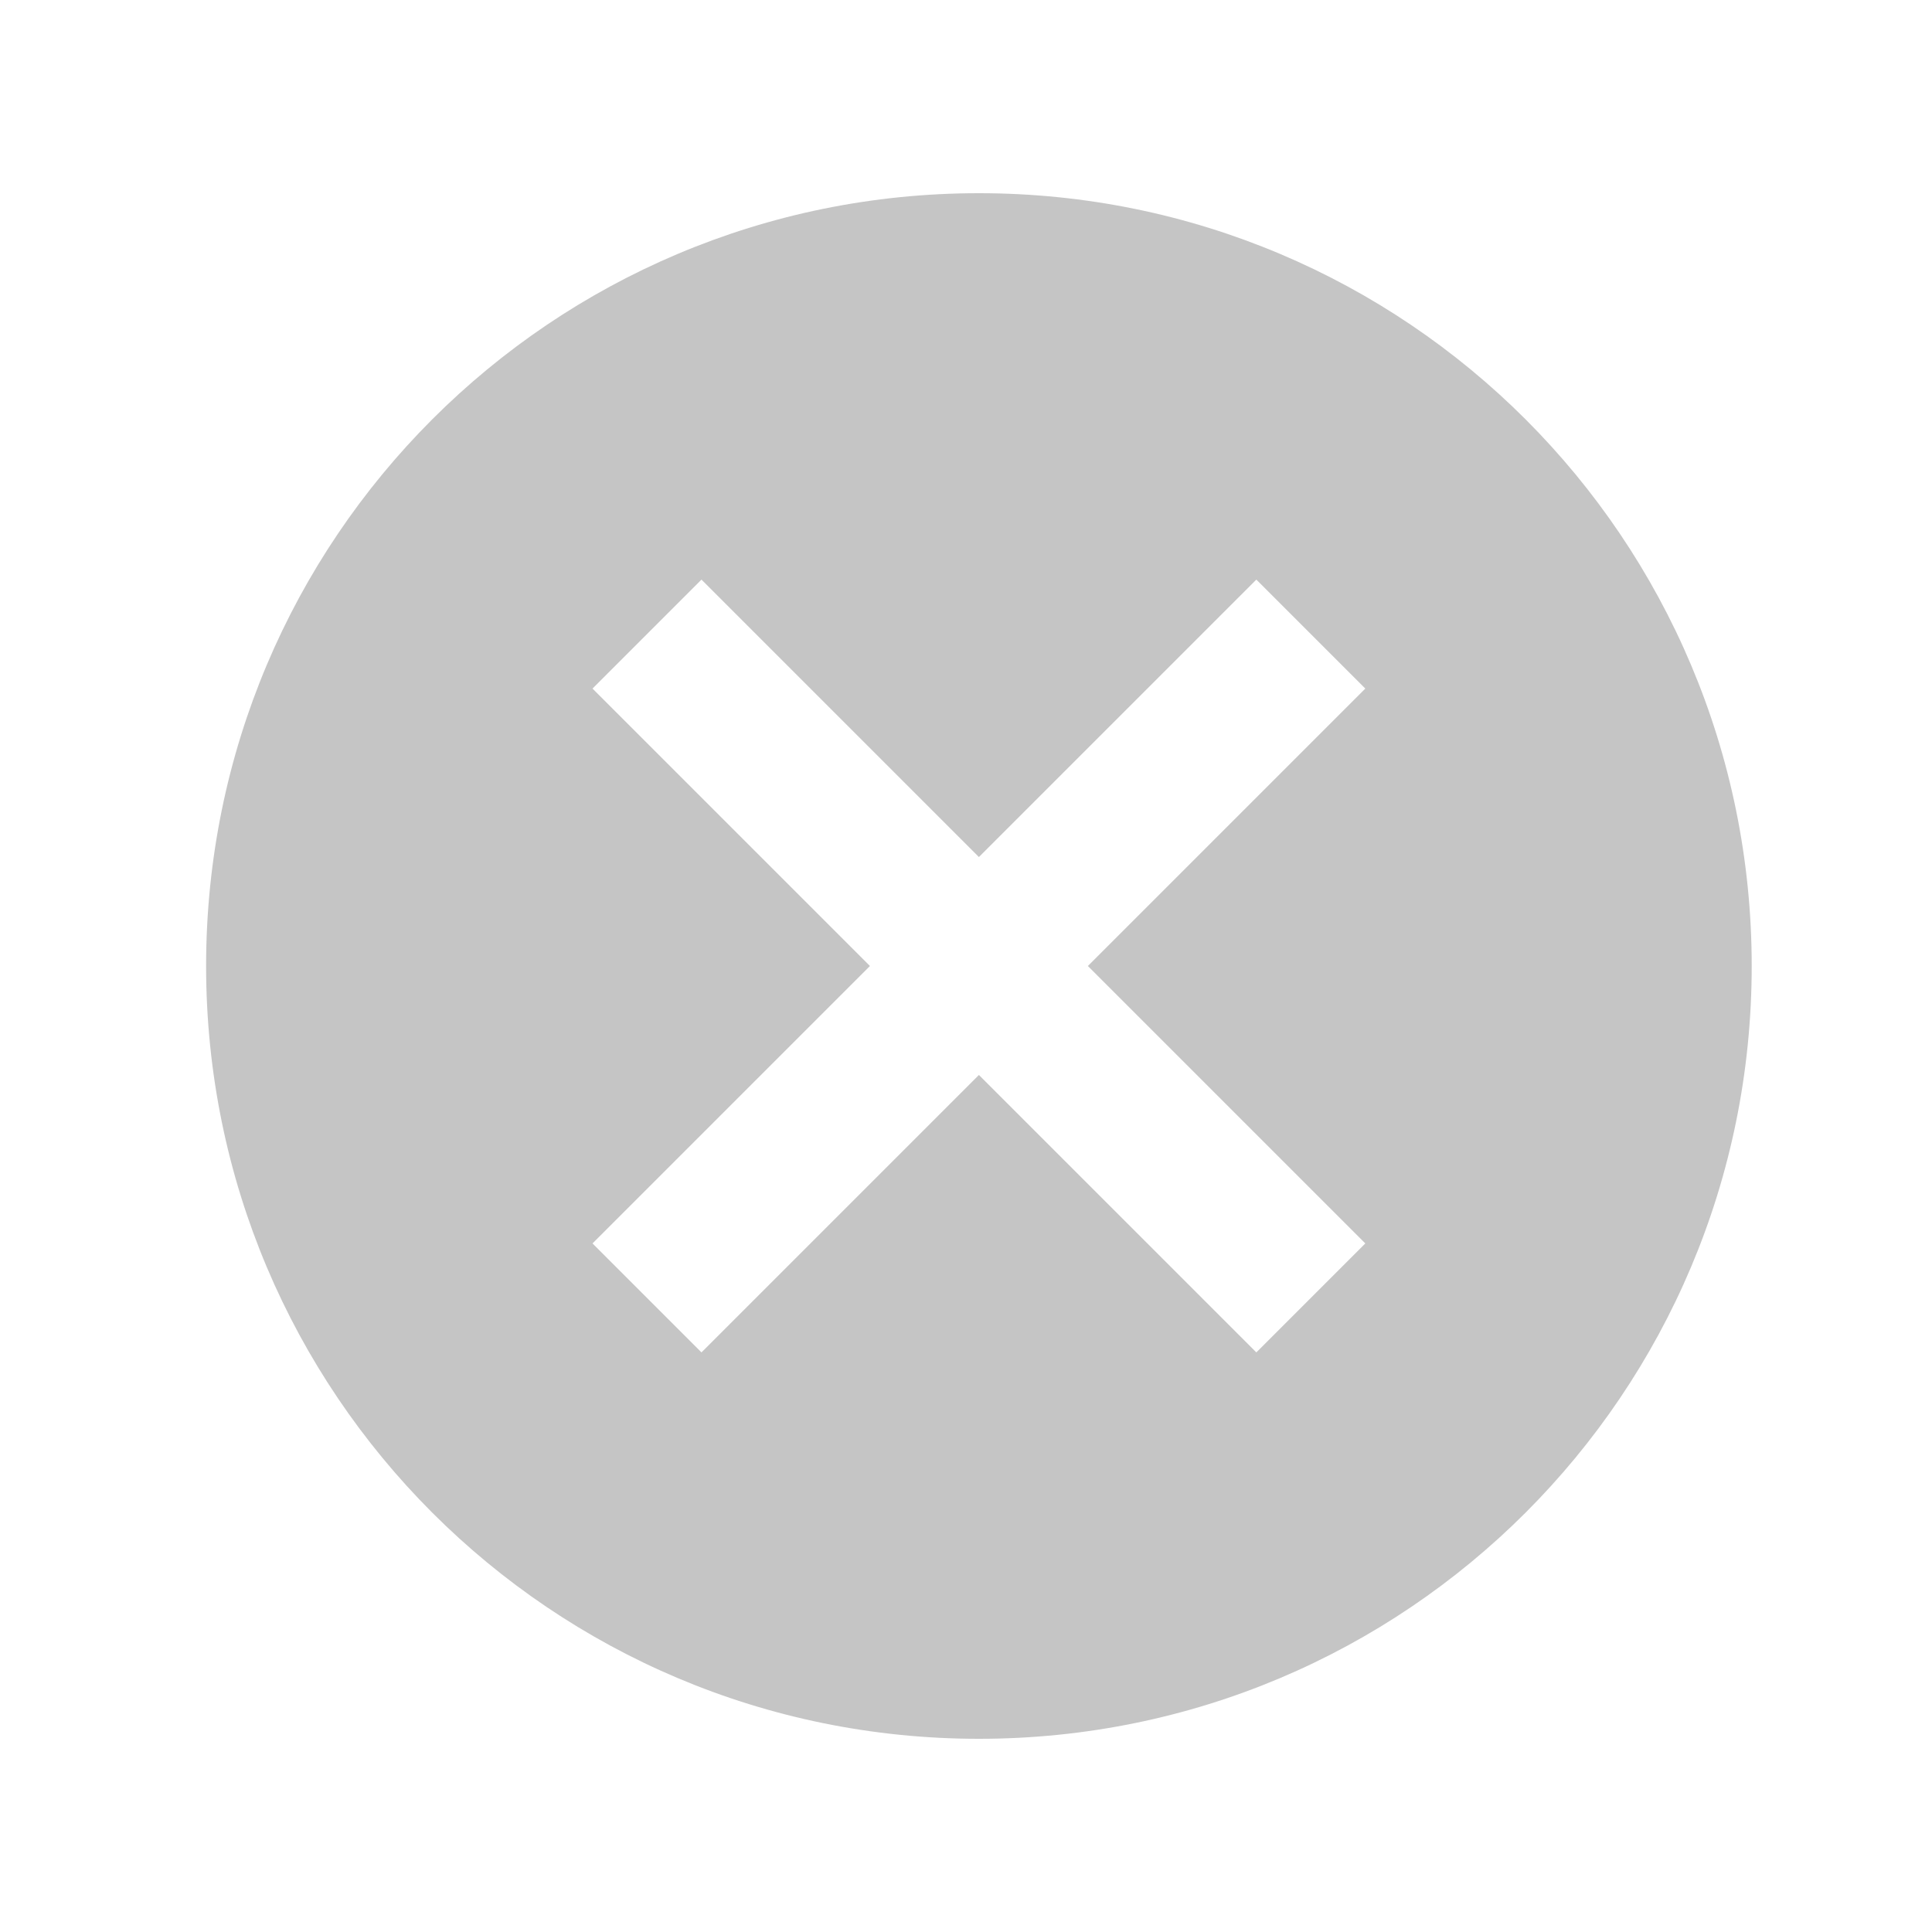
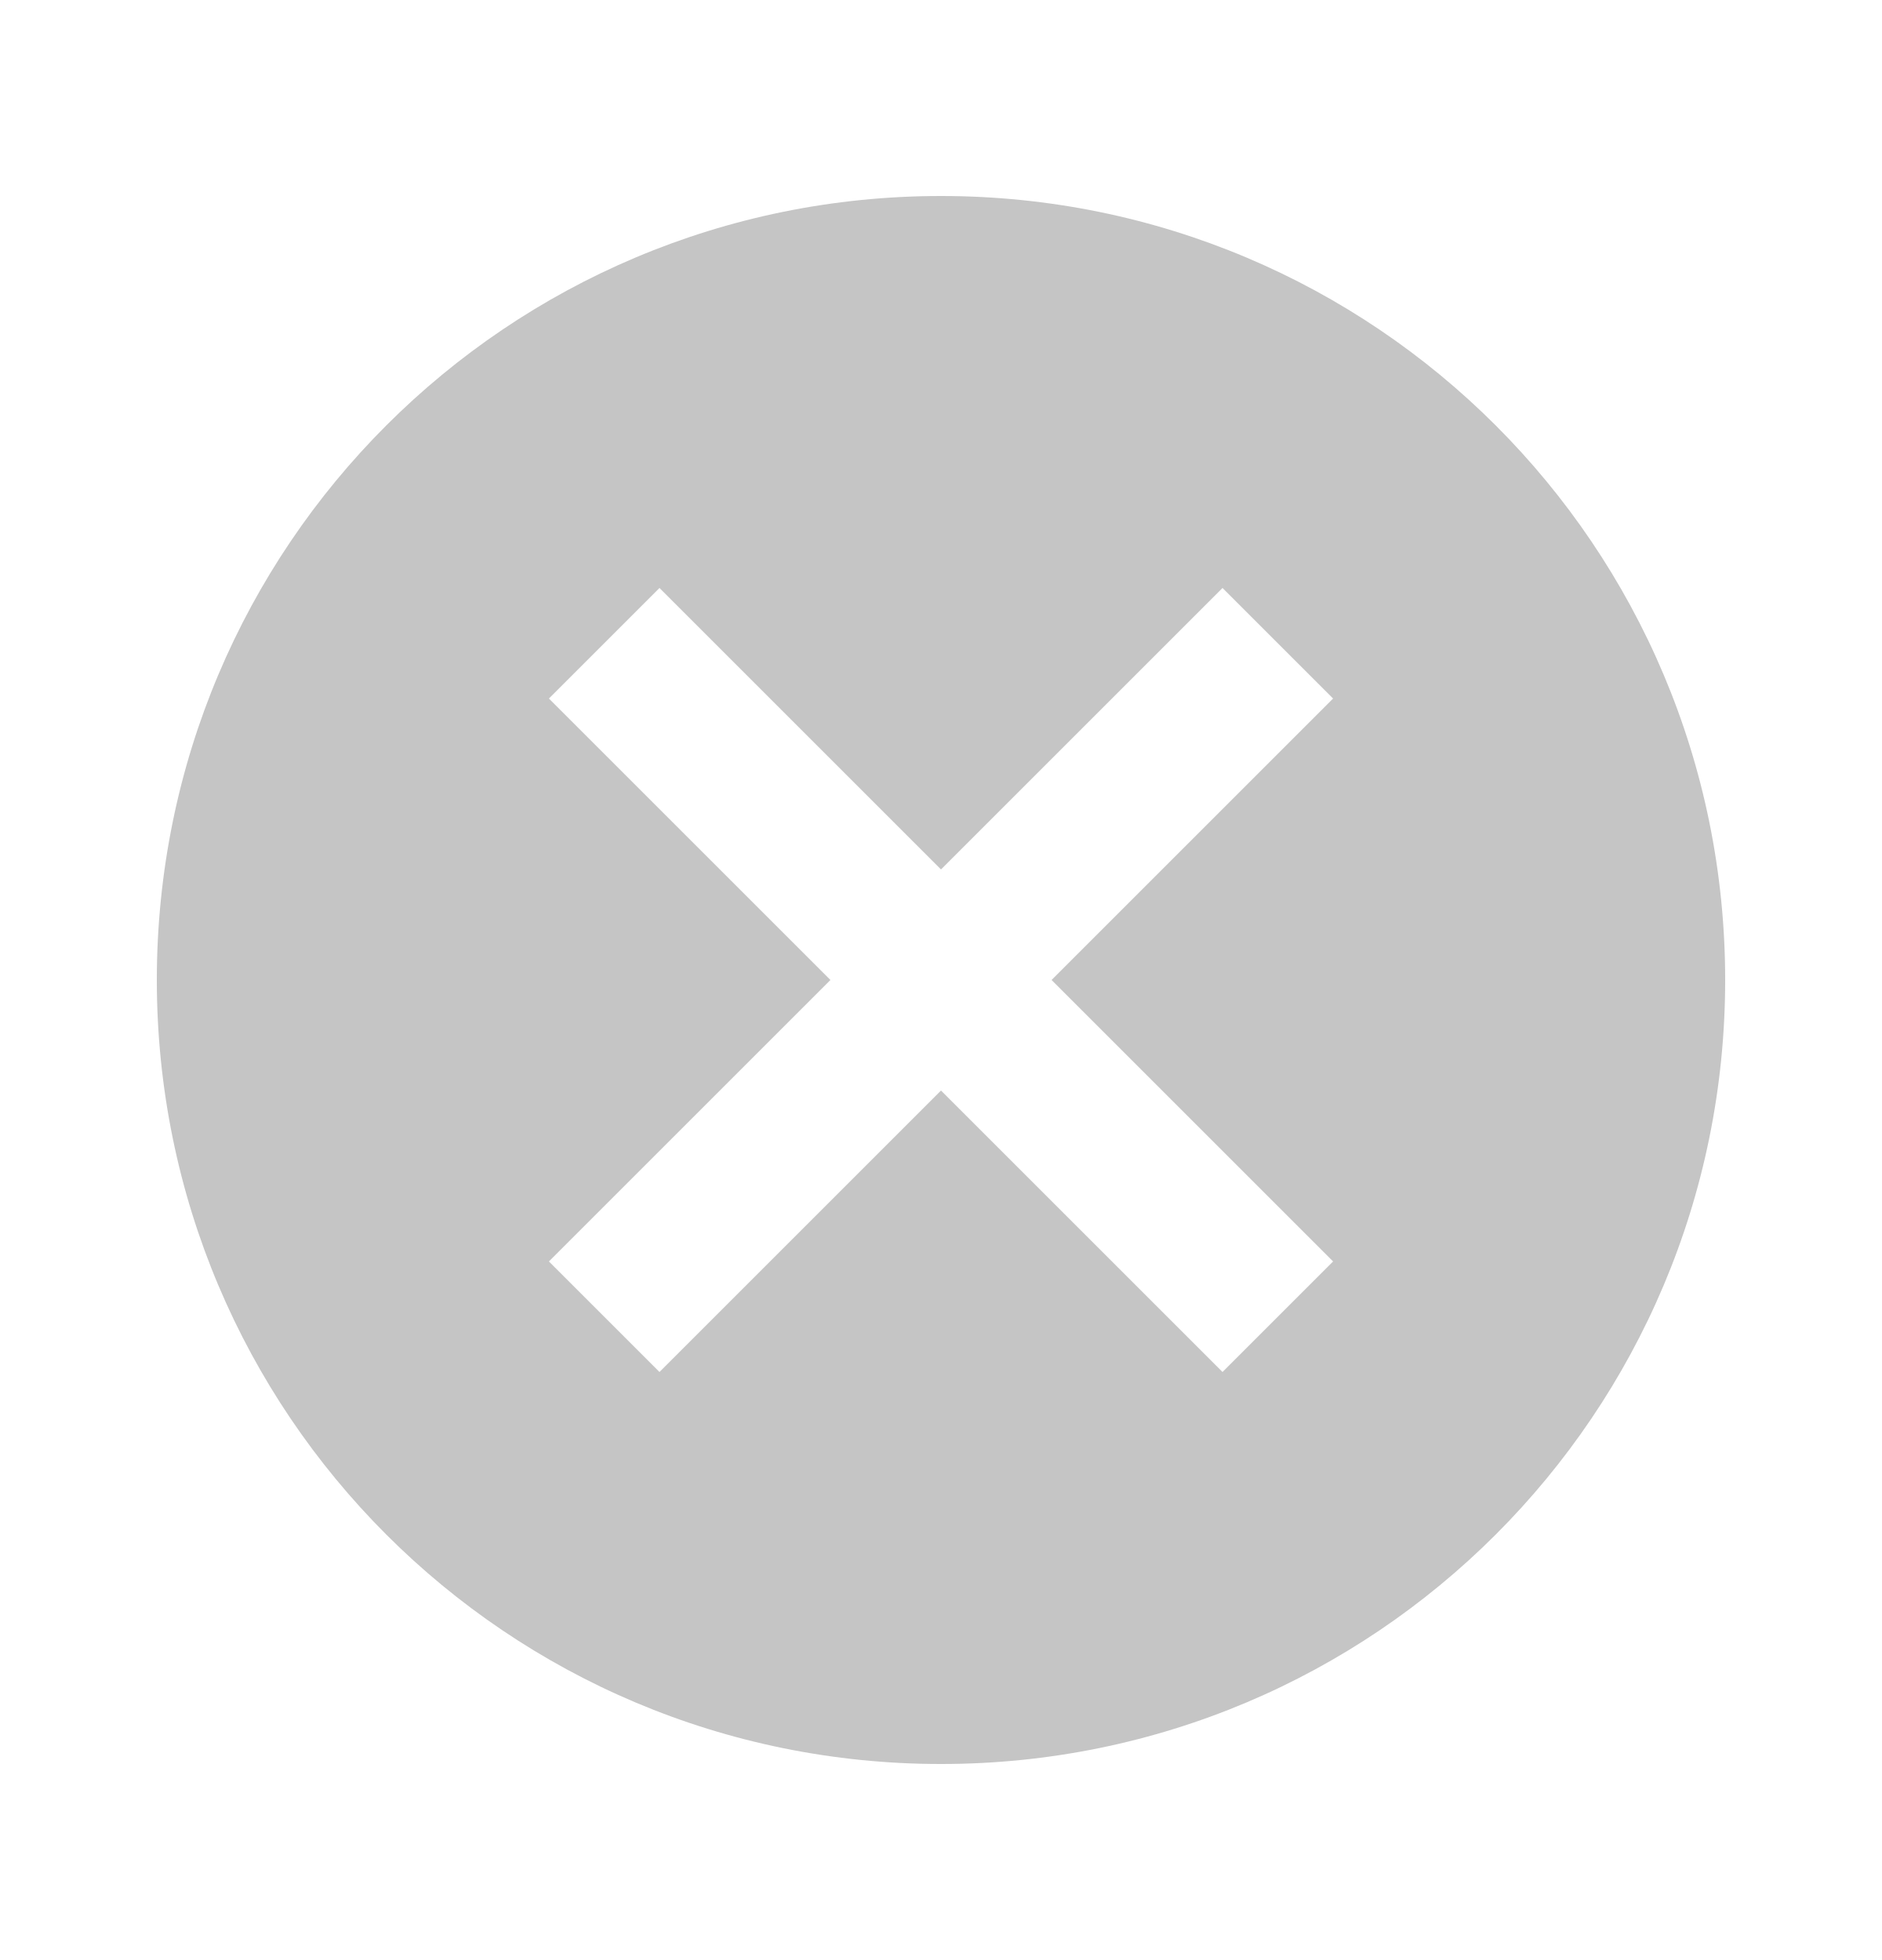
- <svg xmlns="http://www.w3.org/2000/svg" width="25" height="25" viewBox="0 0 25 25" fill="none">
-   <path d="M12.667 2.5C7.137 2.5 2.667 6.97 2.667 12.5C2.667 18.03 7.137 22.5 12.667 22.5C18.197 22.5 22.667 18.03 22.667 12.5C22.667 6.97 18.197 2.5 12.667 2.5ZM17.667 16.09L16.257 17.5L12.667 13.91L9.077 17.5L7.667 16.09L11.257 12.5L7.667 8.91L9.077 7.5L12.667 11.09L16.257 7.5L17.667 8.91L14.077 12.5L17.667 16.09Z" fill="black" fill-opacity="0.23" />
+ <svg xmlns="http://www.w3.org/2000/svg" width="24" height="25" viewBox="0 0 24 25" fill="none">
+   <path d="M12 2.5C6.47 2.5 2 6.97 2 12.5C2 18.03 6.47 22.5 12 22.5C17.53 22.5 22 18.03 22 12.5C22 6.97 17.53 2.5 12 2.5ZM17 16.09L15.59 17.5L12 13.91L8.41 17.5L7 16.09L10.59 12.5L7 8.91L8.41 7.5L12 11.09L15.59 7.5L17 8.91L13.41 12.5L17 16.09Z" fill="black" fill-opacity="0.23" />
</svg>
